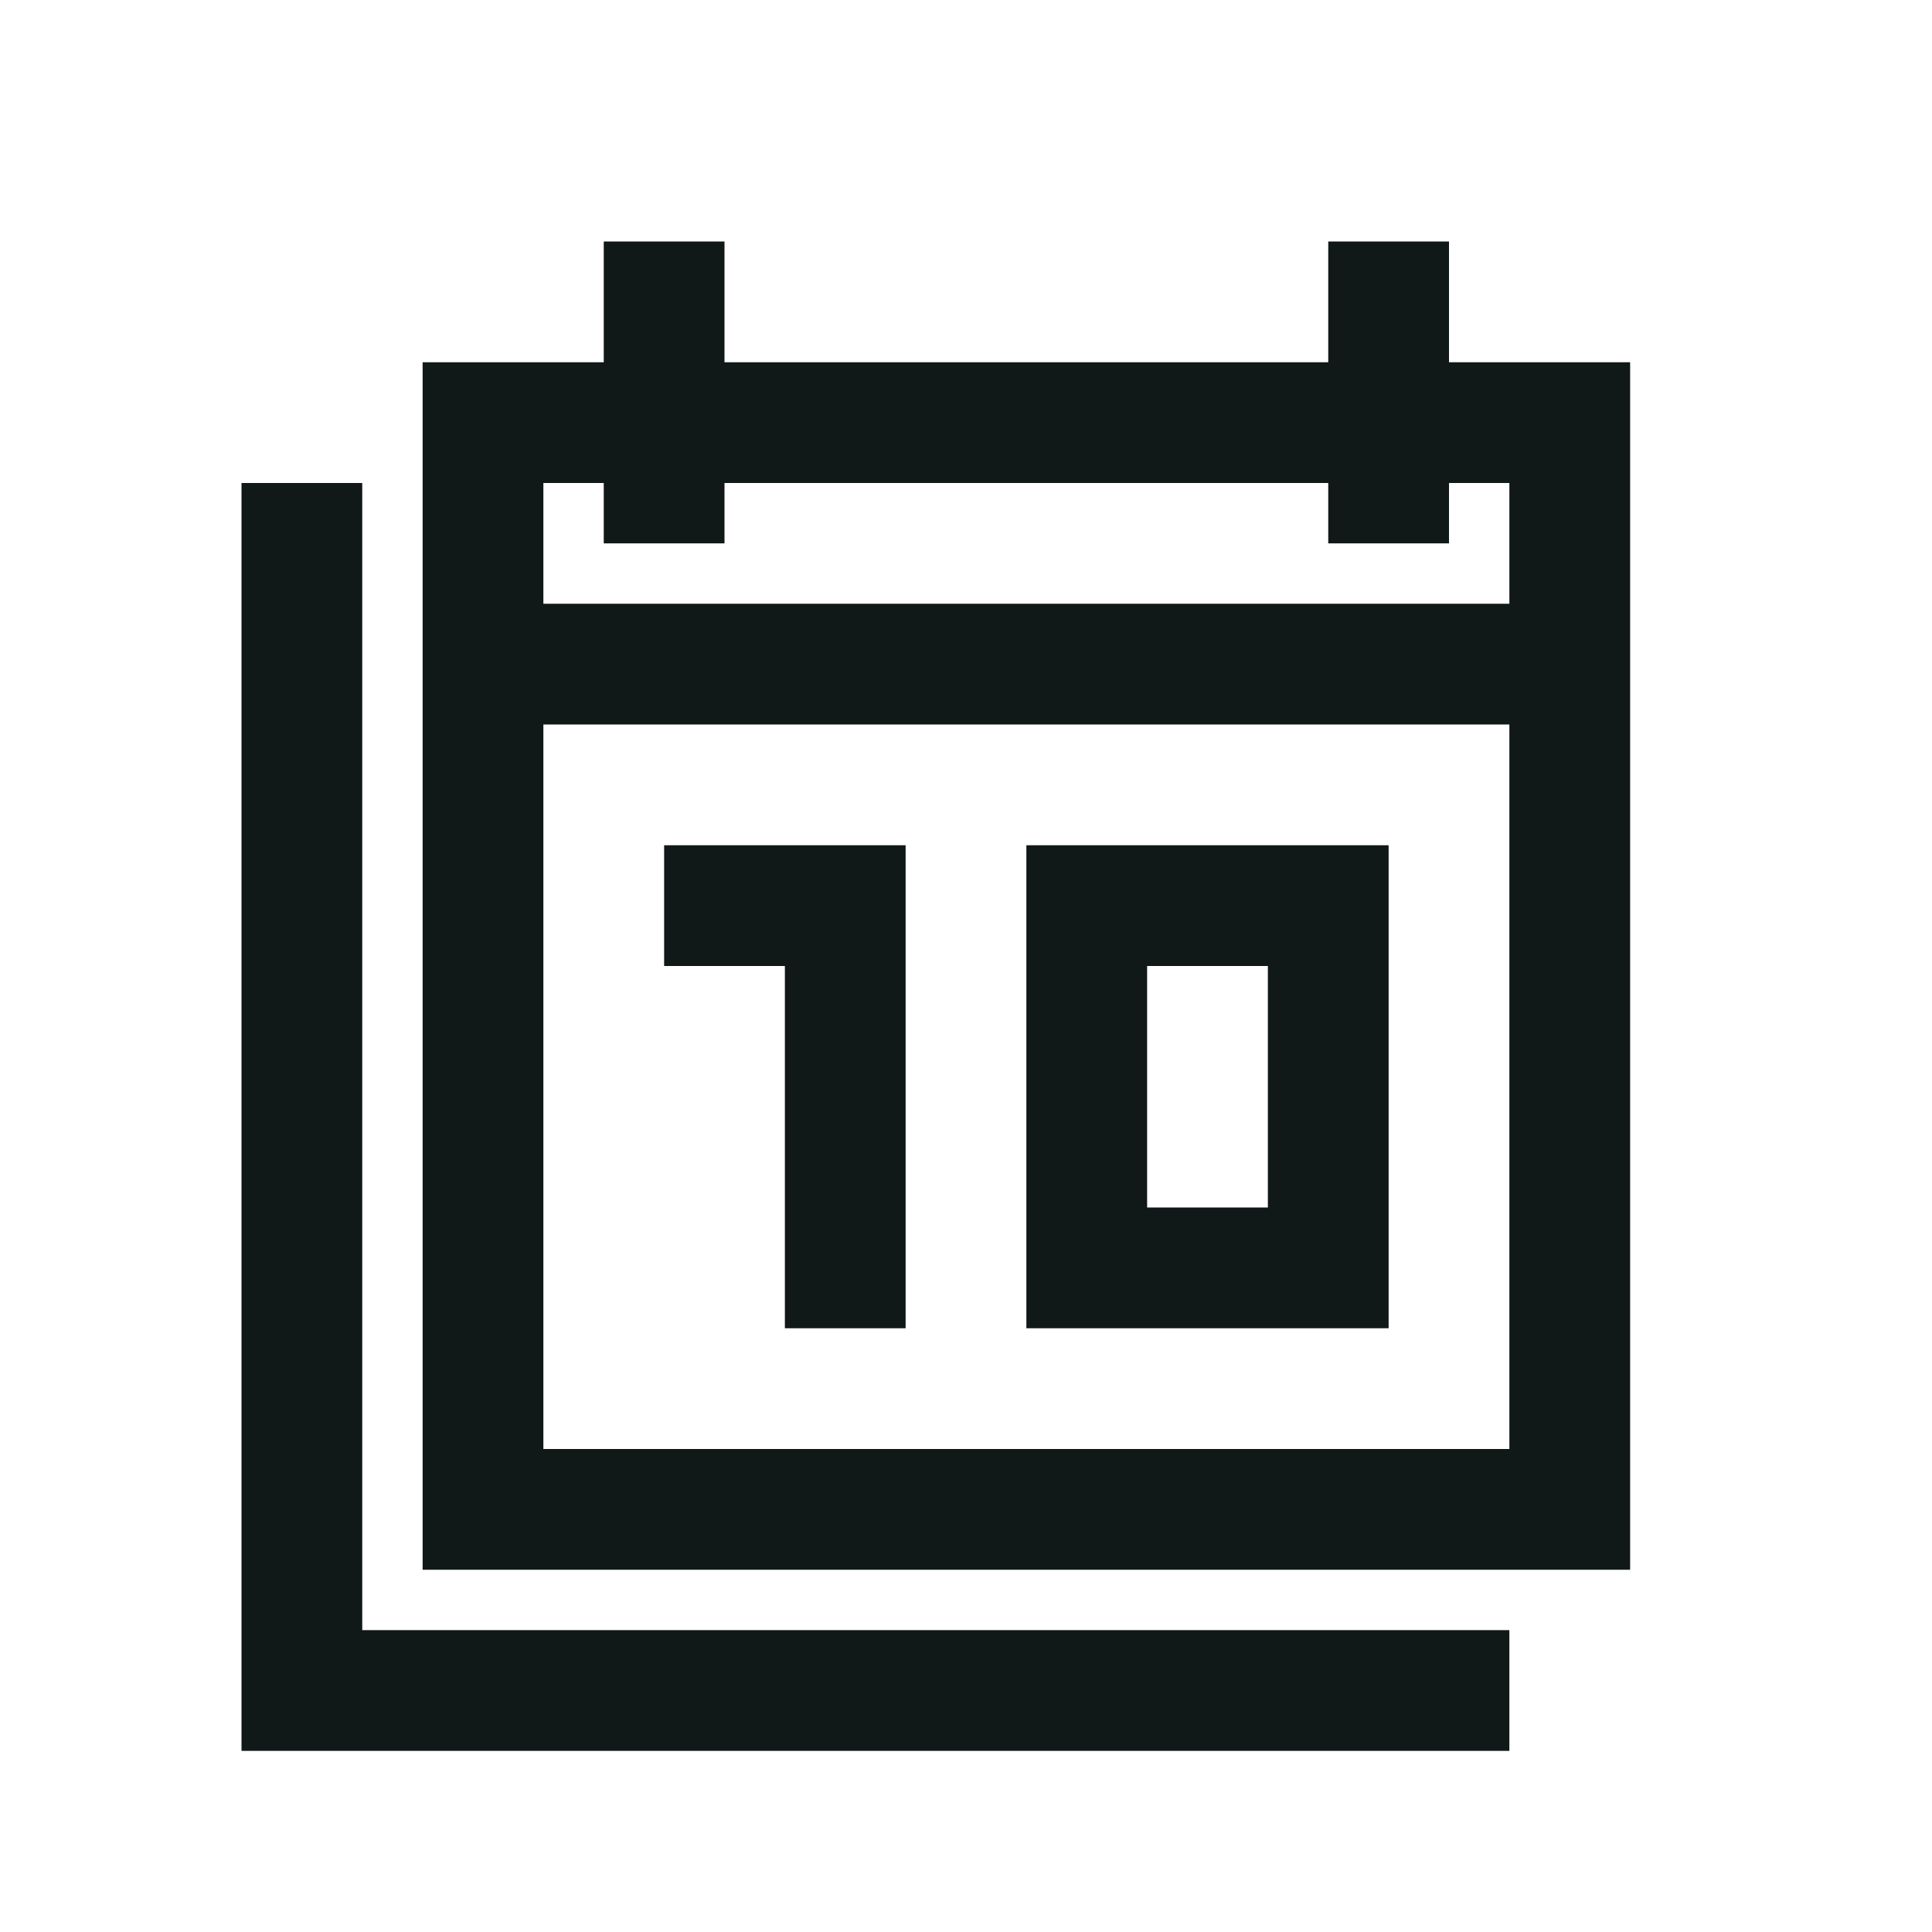
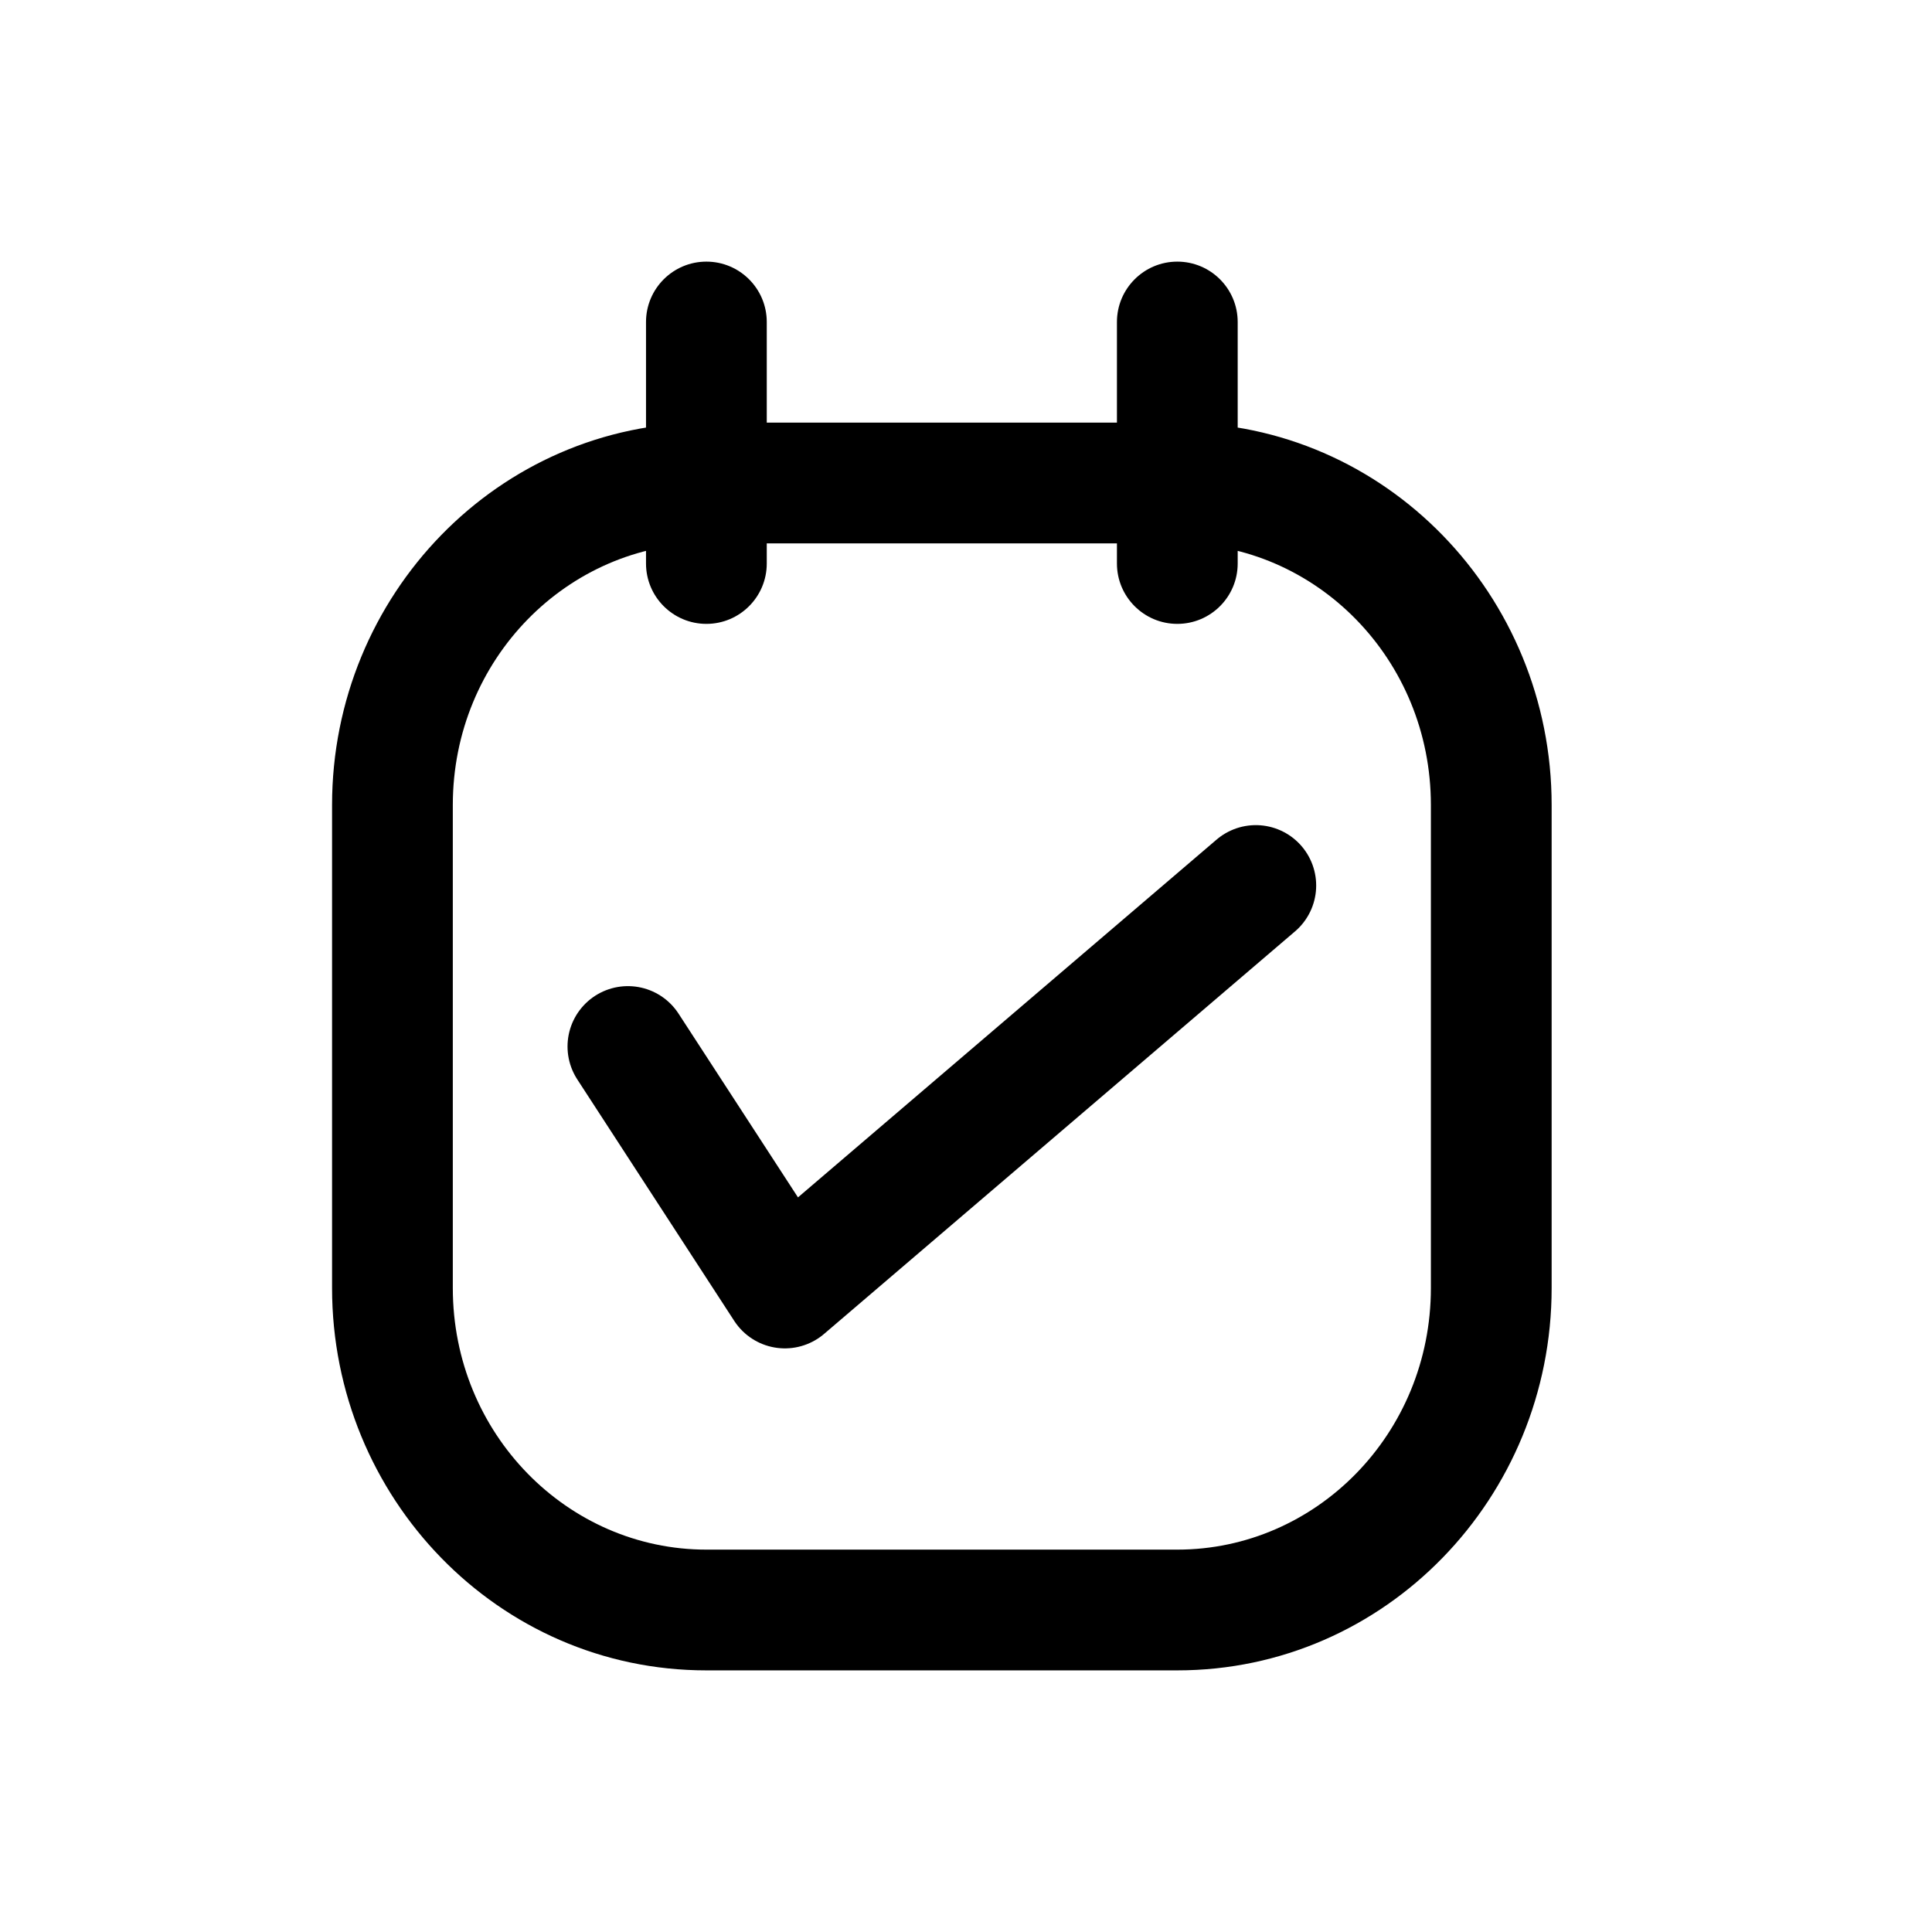
- <svg xmlns="http://www.w3.org/2000/svg" version="1.1" id="Uploaded to svgrepo.com" width="800px" height="800px" viewBox="0 0 32 32" xml:space="preserve">
-   <style type="text/css">
- 	.linesandangles_een{fill:#111918;}
- </style>
-   <path class="linesandangles_een" d="M24,6V4h-2v2H12V4h-2v2H7v20h20V6H24z M25,24H9V12h16V24z M9,10V8h1v1h2V8h10v1h2V8h1v2H9z   M13,16h-2v-2h4v8h-2V16z M23,14h-6v8h6V14z M21,20h-2v-4h2V20z M6,27h19v2H4V8h2V27z" />
+ <svg xmlns="http://www.w3.org/2000/svg" width="800px" height="800px" viewBox="0 0 24 24" fill="none">
+   <path d="M8.775 6.75C9.189 6.75 9.525 6.414 9.525 6C9.525 5.586 9.189 5.25 8.775 5.25V6.75ZM14.625 5.25C14.211 5.25 13.875 5.586 13.875 6C13.875 6.414 14.211 6.75 14.625 6.75V5.25ZM8.775 5.25C8.361 5.25 8.025 5.586 8.025 6C8.025 6.414 8.361 6.75 8.775 6.75V5.25ZM14.625 6.75C15.039 6.75 15.375 6.414 15.375 6C15.375 5.586 15.039 5.25 14.625 5.25V6.75ZM9.525 6C9.525 5.586 9.189 5.25 8.775 5.25C8.361 5.25 8.025 5.586 8.025 6H9.525ZM8.025 7C8.025 7.414 8.361 7.75 8.775 7.75C9.189 7.75 9.525 7.414 9.525 7H8.025ZM8.025 6C8.025 6.414 8.361 6.75 8.775 6.75C9.189 6.75 9.525 6.414 9.525 6H8.025ZM9.525 4C9.525 3.586 9.189 3.25 8.775 3.25C8.361 3.25 8.025 3.586 8.025 4H9.525ZM15.375 6C15.375 5.586 15.039 5.25 14.625 5.25C14.211 5.25 13.875 5.586 13.875 6H15.375ZM13.875 7C13.875 7.414 14.211 7.75 14.625 7.75C15.039 7.75 15.375 7.414 15.375 7H13.875ZM13.875 6C13.875 6.414 14.211 6.75 14.625 6.75C15.039 6.75 15.375 6.414 15.375 6H13.875ZM15.375 4C15.375 3.586 15.039 3.25 14.625 3.25C14.211 3.25 13.875 3.586 13.875 4H15.375ZM8.775 5.25C6.189 5.25 4.125 7.395 4.125 10H5.625C5.625 8.187 7.053 6.75 8.775 6.75V5.25ZM4.125 10V16H5.625V10H4.125ZM4.125 16C4.125 18.605 6.189 20.75 8.775 20.75V19.25C7.053 19.25 5.625 17.813 5.625 16H4.125ZM8.775 20.75H14.625V19.25H8.775V20.75ZM14.625 20.75C17.211 20.75 19.275 18.605 19.275 16H17.775C17.775 17.813 16.347 19.25 14.625 19.25V20.75ZM19.275 16V10H17.775V16H19.275ZM19.275 10C19.275 7.395 17.211 5.25 14.625 5.25V6.75C16.347 6.75 17.775 8.187 17.775 10H19.275ZM8.775 6.75H14.625V5.25L8.775 5.25V6.75ZM8.025 6V7H9.525V6H8.025ZM9.525 6V4H8.025V6H9.525ZM13.875 6V7H15.375V6H13.875ZM15.375 6V4H13.875V6H15.375Z" fill="#000000" />
+   <path d="M7.8 13L9.75 16L15.6 11" stroke="#000000" stroke-width="1.5" stroke-linecap="round" stroke-linejoin="round" />
</svg>
